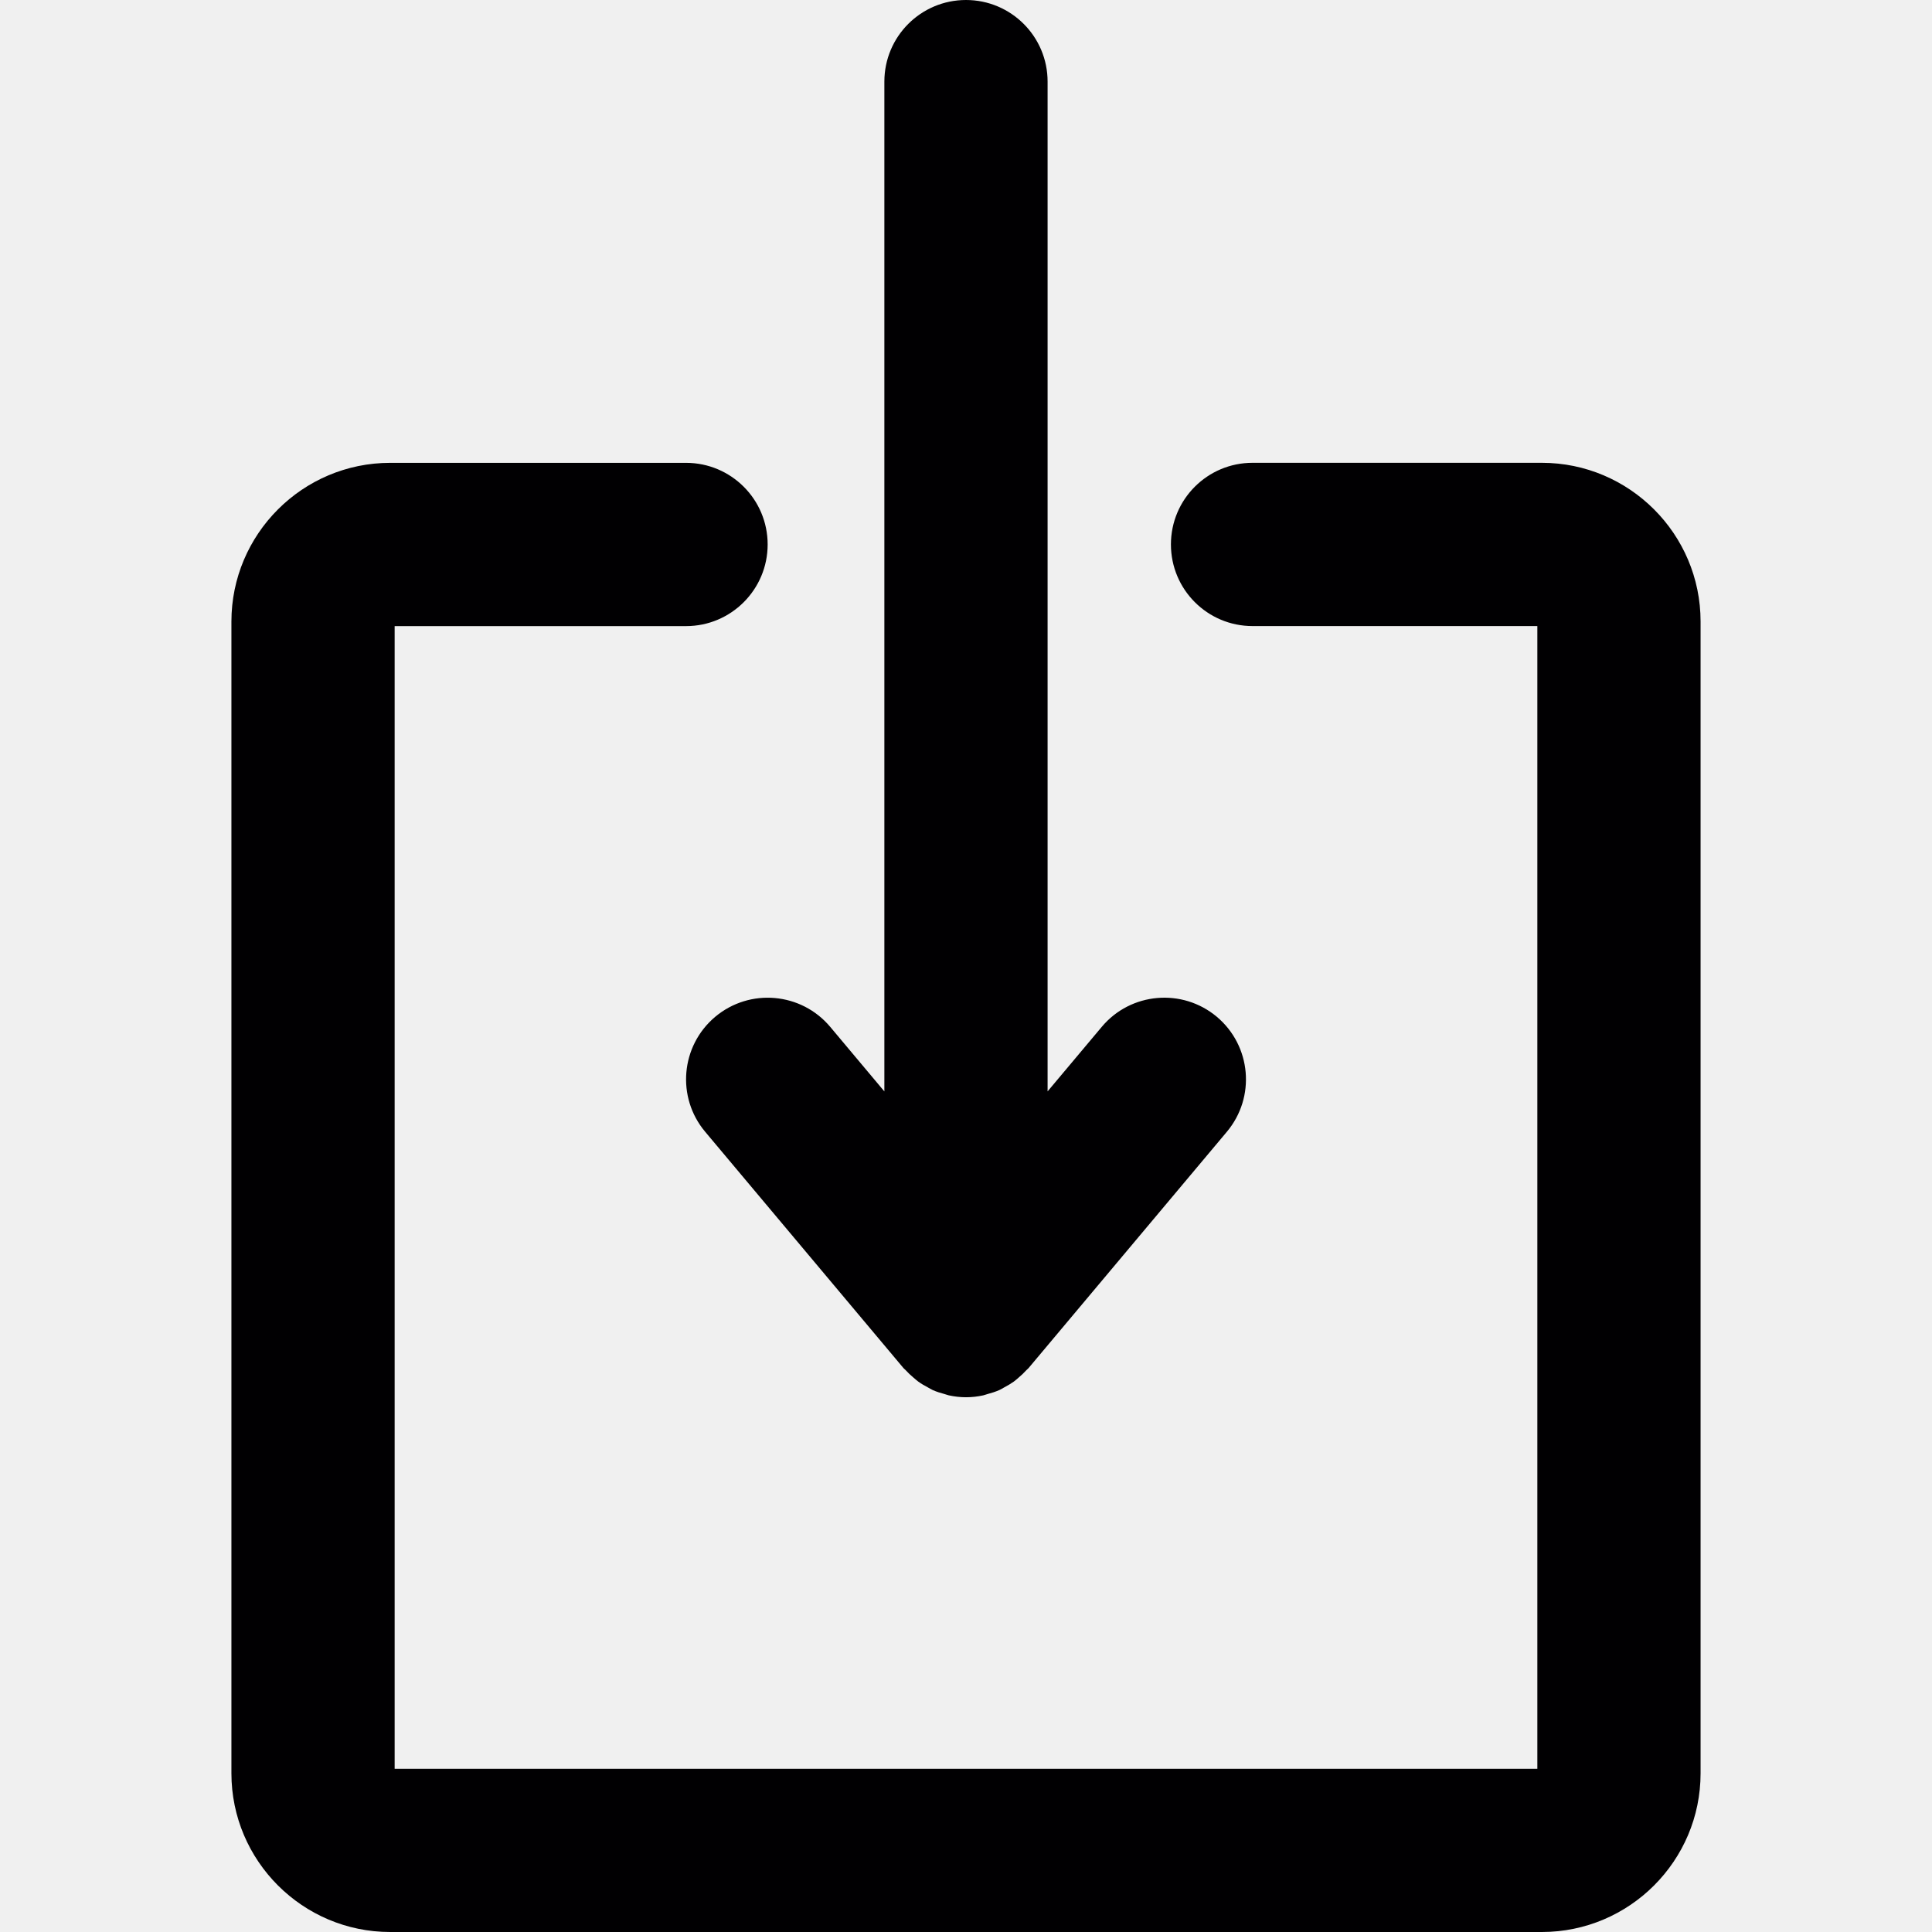
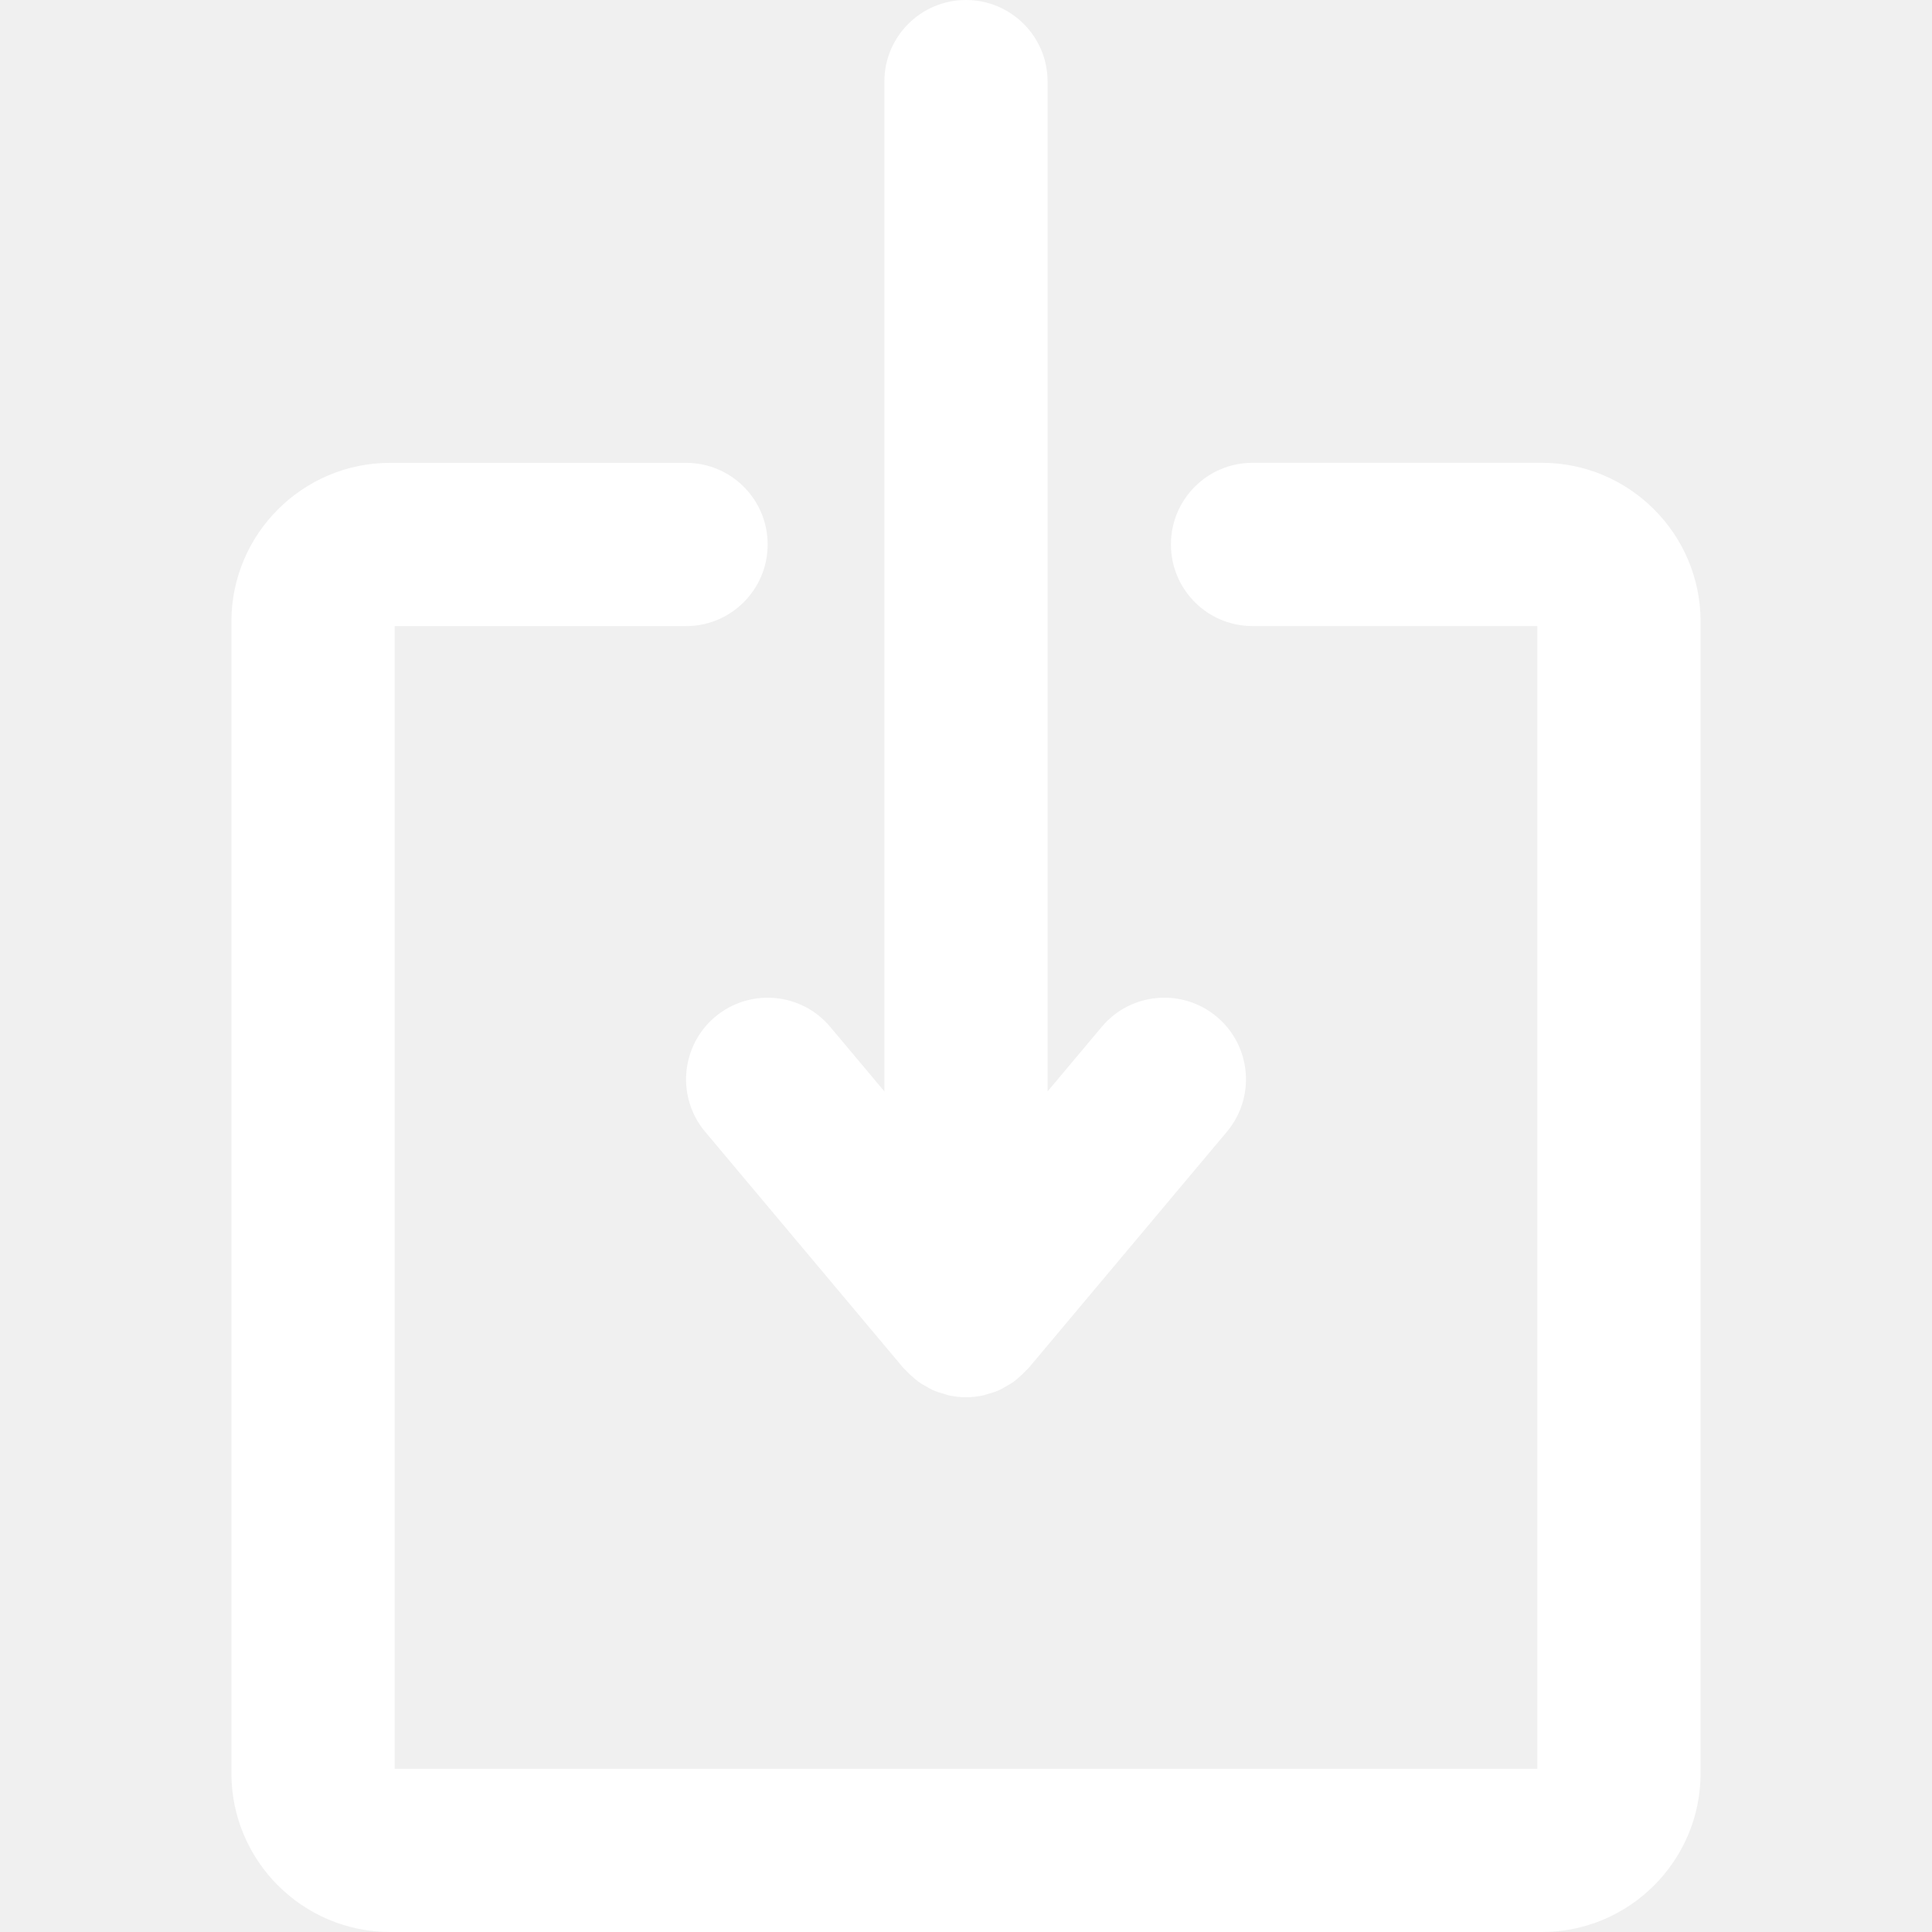
<svg xmlns="http://www.w3.org/2000/svg" height="800px" width="800px" version="1.1" id="Capa_1" viewBox="0 0 288.929 288.929" xml:space="preserve">
  <g>
    <g>
-       <path style="fill:#010002;" d="M181.969,152.054c-5.167-4.324-12.869-3.655-17.198,1.507l-8.104,9.654V12.205    C156.667,5.466,151.206,0,144.462,0s-12.205,5.466-12.205,12.205v151.016l-8.099-9.654c-4.33-5.156-12.02-5.842-17.198-1.507    c-5.162,4.34-5.836,12.037-1.501,17.198l29.659,35.343c0.098,0.114,0.223,0.196,0.326,0.31c0.359,0.397,0.751,0.767,1.159,1.104    c0.239,0.207,0.468,0.413,0.718,0.598c0.451,0.326,0.93,0.604,1.43,0.865c0.245,0.136,0.479,0.283,0.734,0.402    c0.571,0.256,1.175,0.441,1.784,0.604c0.212,0.054,0.408,0.141,0.626,0.19c0.832,0.179,1.692,0.283,2.573,0.283    c0.887,0,1.746-0.103,2.578-0.283c0.212-0.049,0.413-0.136,0.625-0.19c0.609-0.169,1.213-0.348,1.784-0.604    c0.256-0.12,0.49-0.267,0.734-0.402c0.495-0.261,0.979-0.544,1.43-0.865c0.25-0.185,0.479-0.392,0.718-0.598    c0.408-0.343,0.794-0.707,1.153-1.104c0.103-0.114,0.228-0.19,0.326-0.31l29.659-35.343    C187.811,164.091,187.136,156.395,181.969,152.054z" />
+       <path style="fill:#FFFFFF;" d="M181.969,152.054c-5.167-4.324-12.869-3.655-17.198,1.507l-8.104,9.654V12.205    C156.667,5.466,151.206,0,144.462,0s-12.205,5.466-12.205,12.205v151.016l-8.099-9.654c-4.33-5.156-12.02-5.842-17.198-1.507    c-5.162,4.34-5.836,12.037-1.501,17.198l29.659,35.343c0.098,0.114,0.223,0.196,0.326,0.31c0.359,0.397,0.751,0.767,1.159,1.104    c0.239,0.207,0.468,0.413,0.718,0.598c0.451,0.326,0.93,0.604,1.43,0.865c0.245,0.136,0.479,0.283,0.734,0.402    c0.571,0.256,1.175,0.441,1.784,0.604c0.212,0.054,0.408,0.141,0.626,0.19c0.832,0.179,1.692,0.283,2.573,0.283    c0.887,0,1.746-0.103,2.578-0.283c0.212-0.049,0.413-0.136,0.625-0.19c0.609-0.169,1.213-0.348,1.784-0.604    c0.256-0.12,0.49-0.267,0.734-0.402c0.495-0.261,0.979-0.544,1.43-0.865c0.25-0.185,0.479-0.392,0.718-0.598    c0.408-0.343,0.794-0.707,1.153-1.104c0.103-0.114,0.228-0.19,0.326-0.31l29.659-35.343    C187.811,164.091,187.136,156.395,181.969,152.054z" />
      <g>
-         <path style="fill:#010002;" d="M230.584,288.929H58.35c-13.092,0-23.742-10.65-23.742-23.736V92.954     c0-13.086,10.65-23.736,23.742-23.736h44.247c6.739,0,12.205,5.466,12.205,12.205s-5.466,12.211-12.205,12.211H59.019v170.885     h170.89V93.628h-42.593c-6.744,0-12.205-5.466-12.205-12.211c0-6.739,5.461-12.205,12.205-12.205h43.262     c13.092,0,23.742,10.65,23.742,23.736v172.244C254.325,278.279,243.676,288.929,230.584,288.929z" />
+         <path style="fill:#FFFFFF;" d="M230.584,288.929H58.35c-13.092,0-23.742-10.65-23.742-23.736V92.954     c0-13.086,10.65-23.736,23.742-23.736h44.247c6.739,0,12.205,5.466,12.205,12.205s-5.466,12.211-12.205,12.211H59.019v170.885     h170.89V93.628h-42.593c-6.744,0-12.205-5.466-12.205-12.211c0-6.739,5.461-12.205,12.205-12.205h43.262     c13.092,0,23.742,10.65,23.742,23.736v172.244C254.325,278.279,243.676,288.929,230.584,288.929z" />
      </g>
    </g>
  </g>
</svg>
